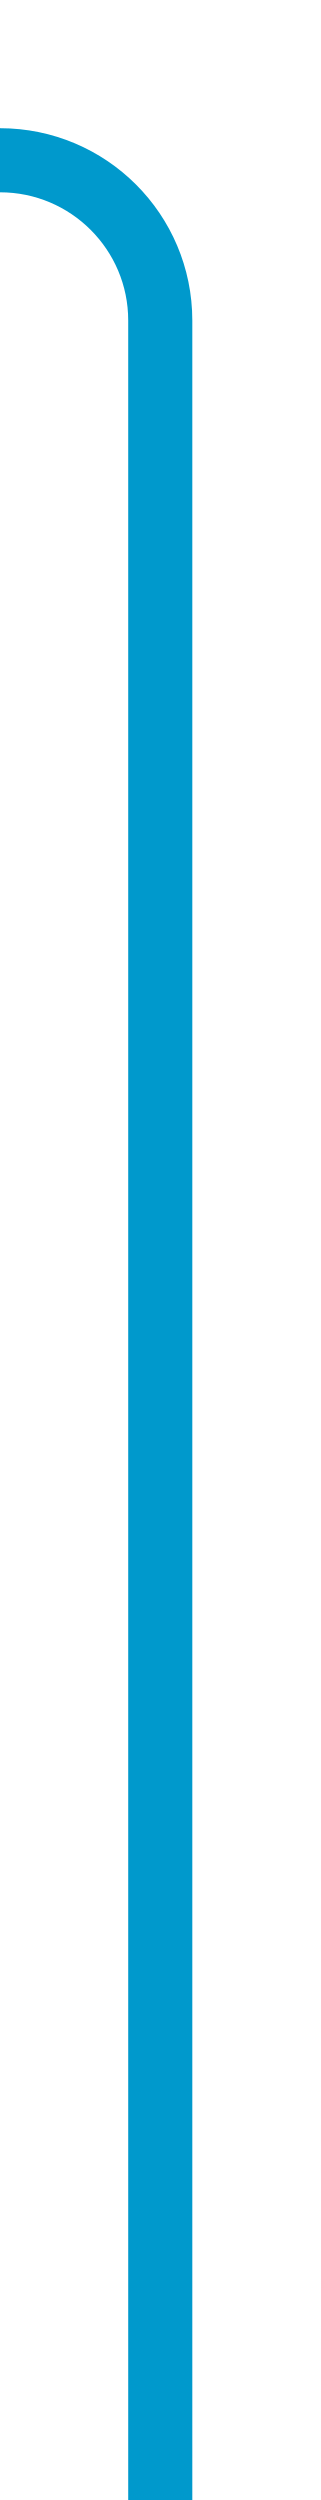
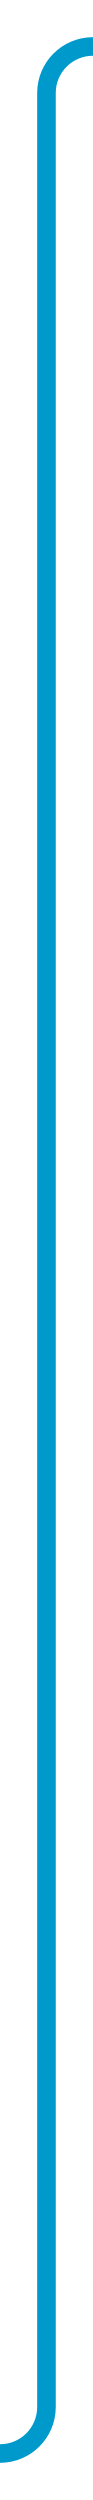
- <svg xmlns="http://www.w3.org/2000/svg" version="1.1" width="10px" height="78px" preserveAspectRatio="xMidYMin meet" viewBox="705 644  8 78">
-   <path d="M 662 649  L 704 649  A 5 5 0 0 1 709 654 L 709 722  " stroke-width="2" stroke="#0099cc" fill="none" />
+ <svg xmlns="http://www.w3.org/2000/svg" version="1.1" width="10px" height="269px" preserveAspectRatio="xMidYMin meet" viewBox="673 342  8 269">
+   <path d="M 689 347  L 682 347  A 5 5 0 0 0 677 352 L 677 601  A 5 5 0 0 1 672 606 L 602 606  A 5 5 0 0 0 597 611 L 597 616  " stroke-width="2" stroke="#0099cc" fill="none" />
</svg>
